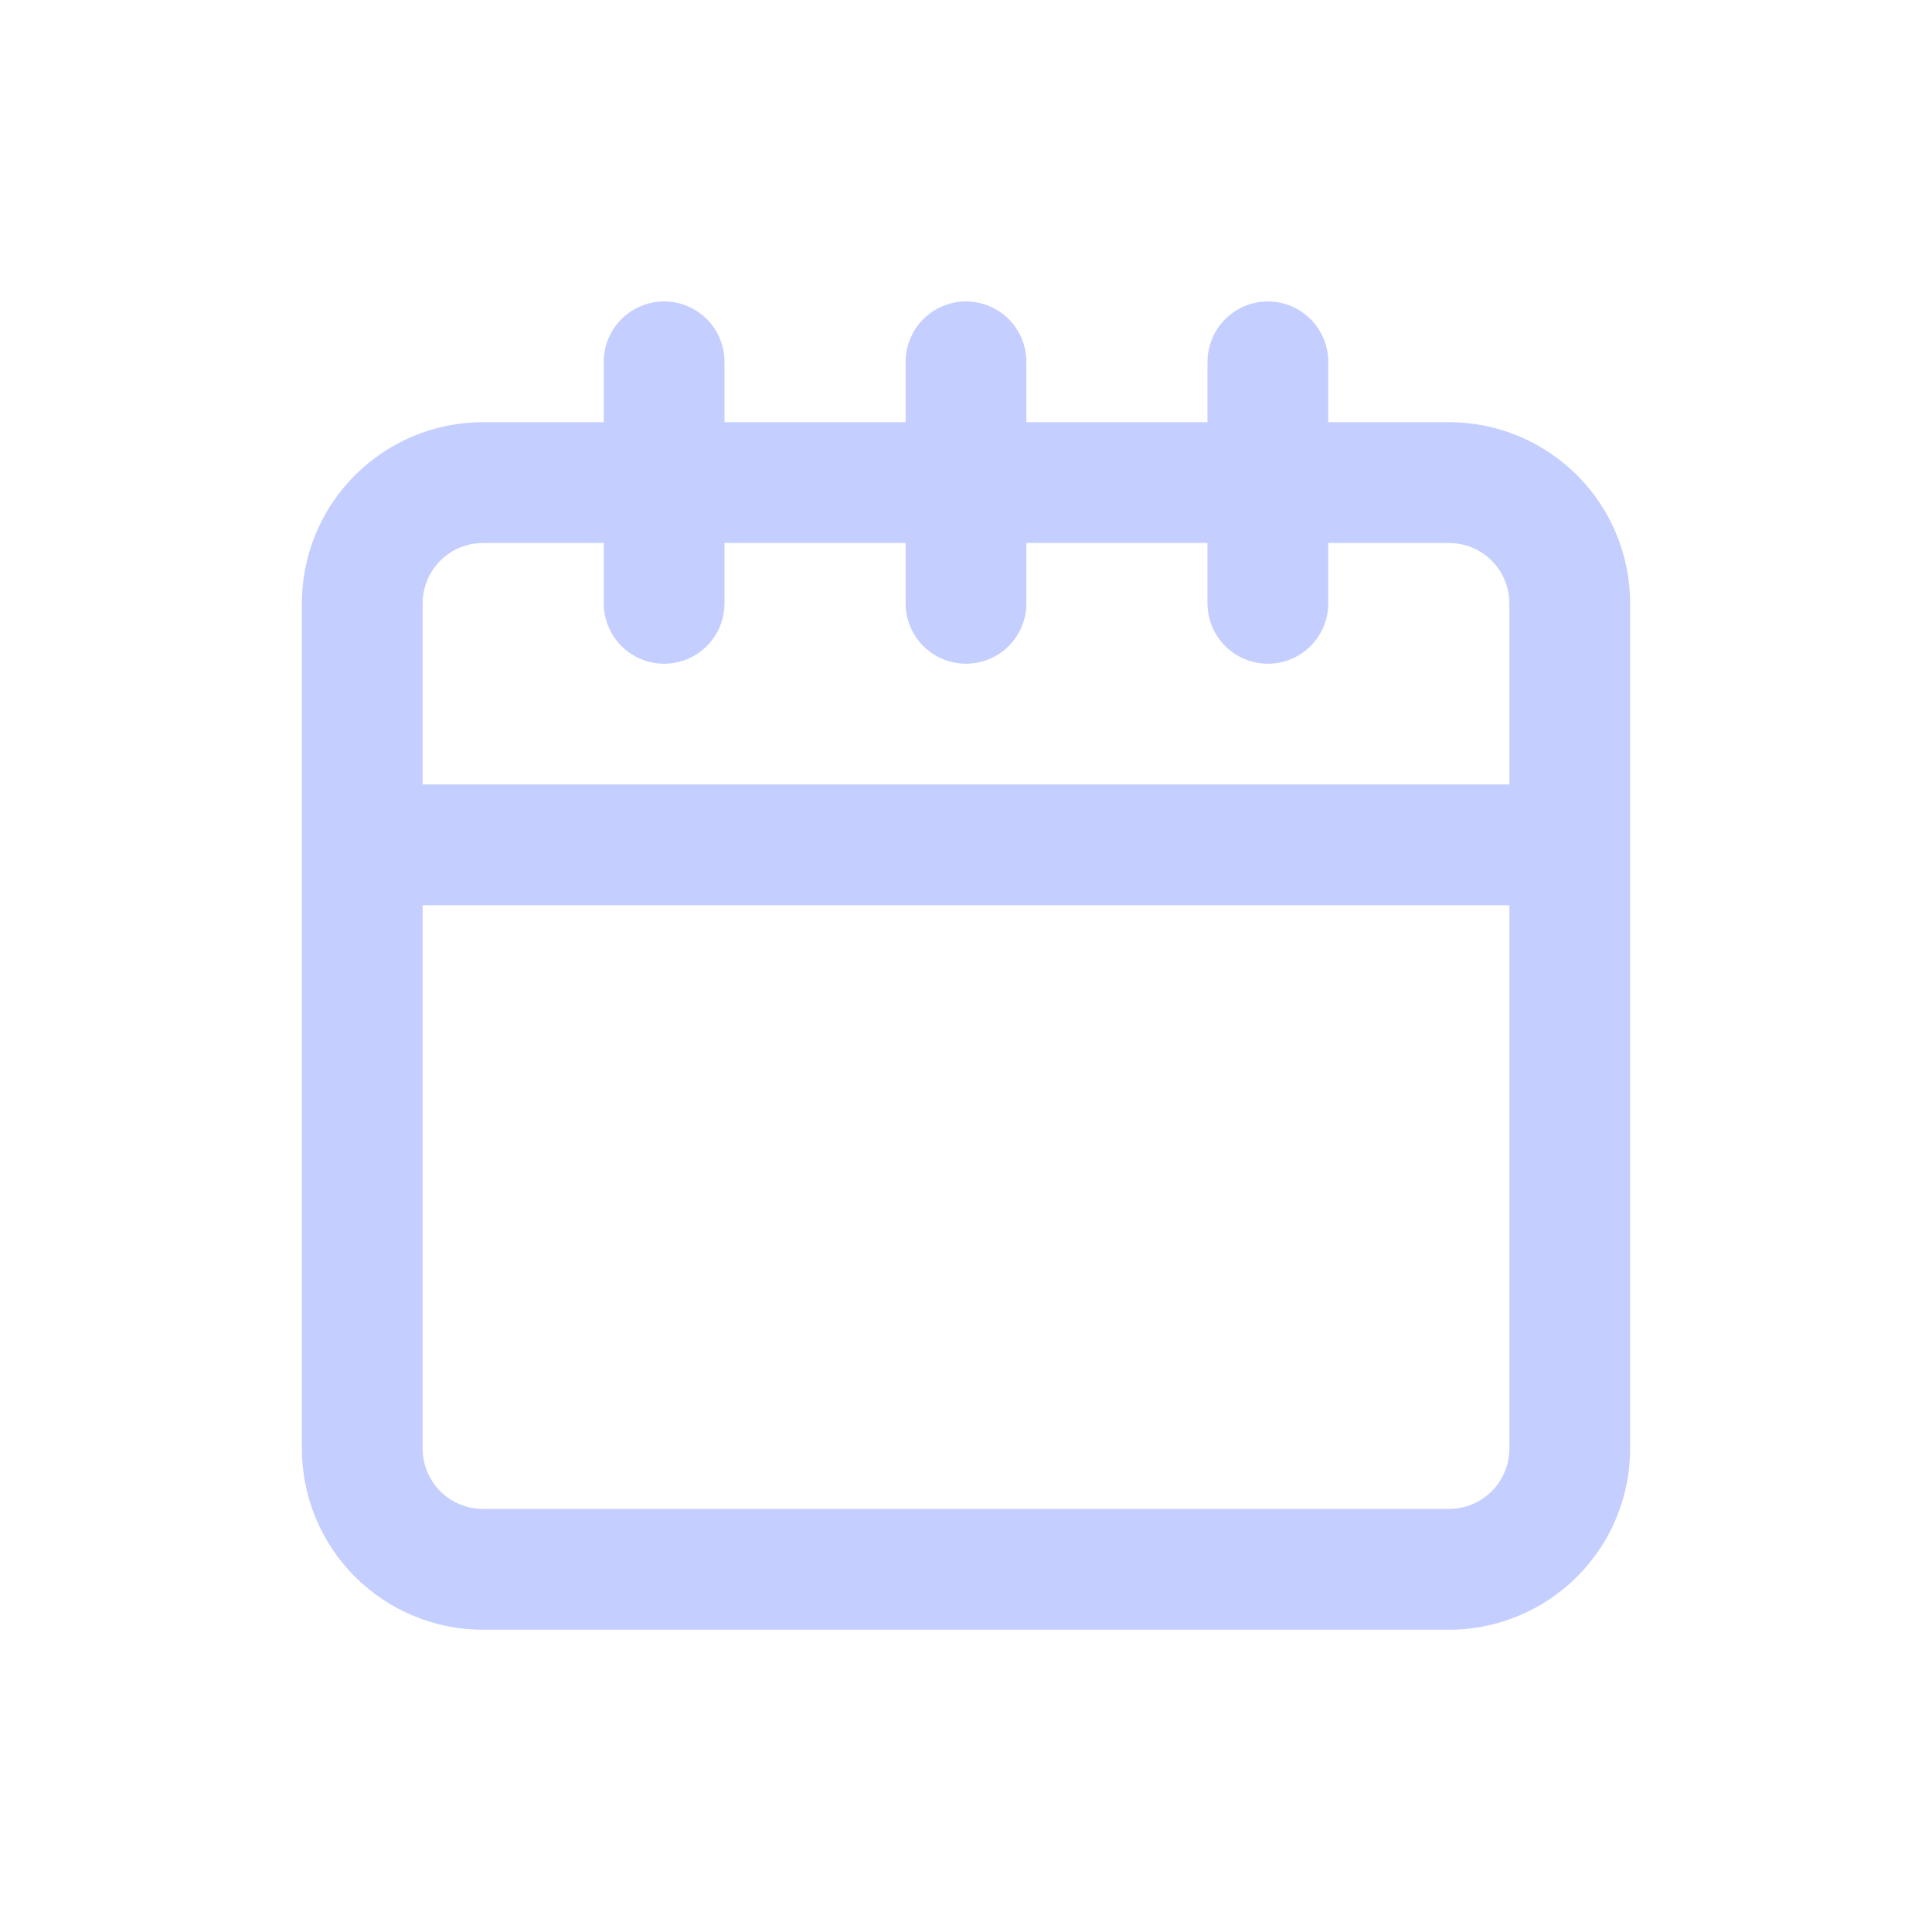
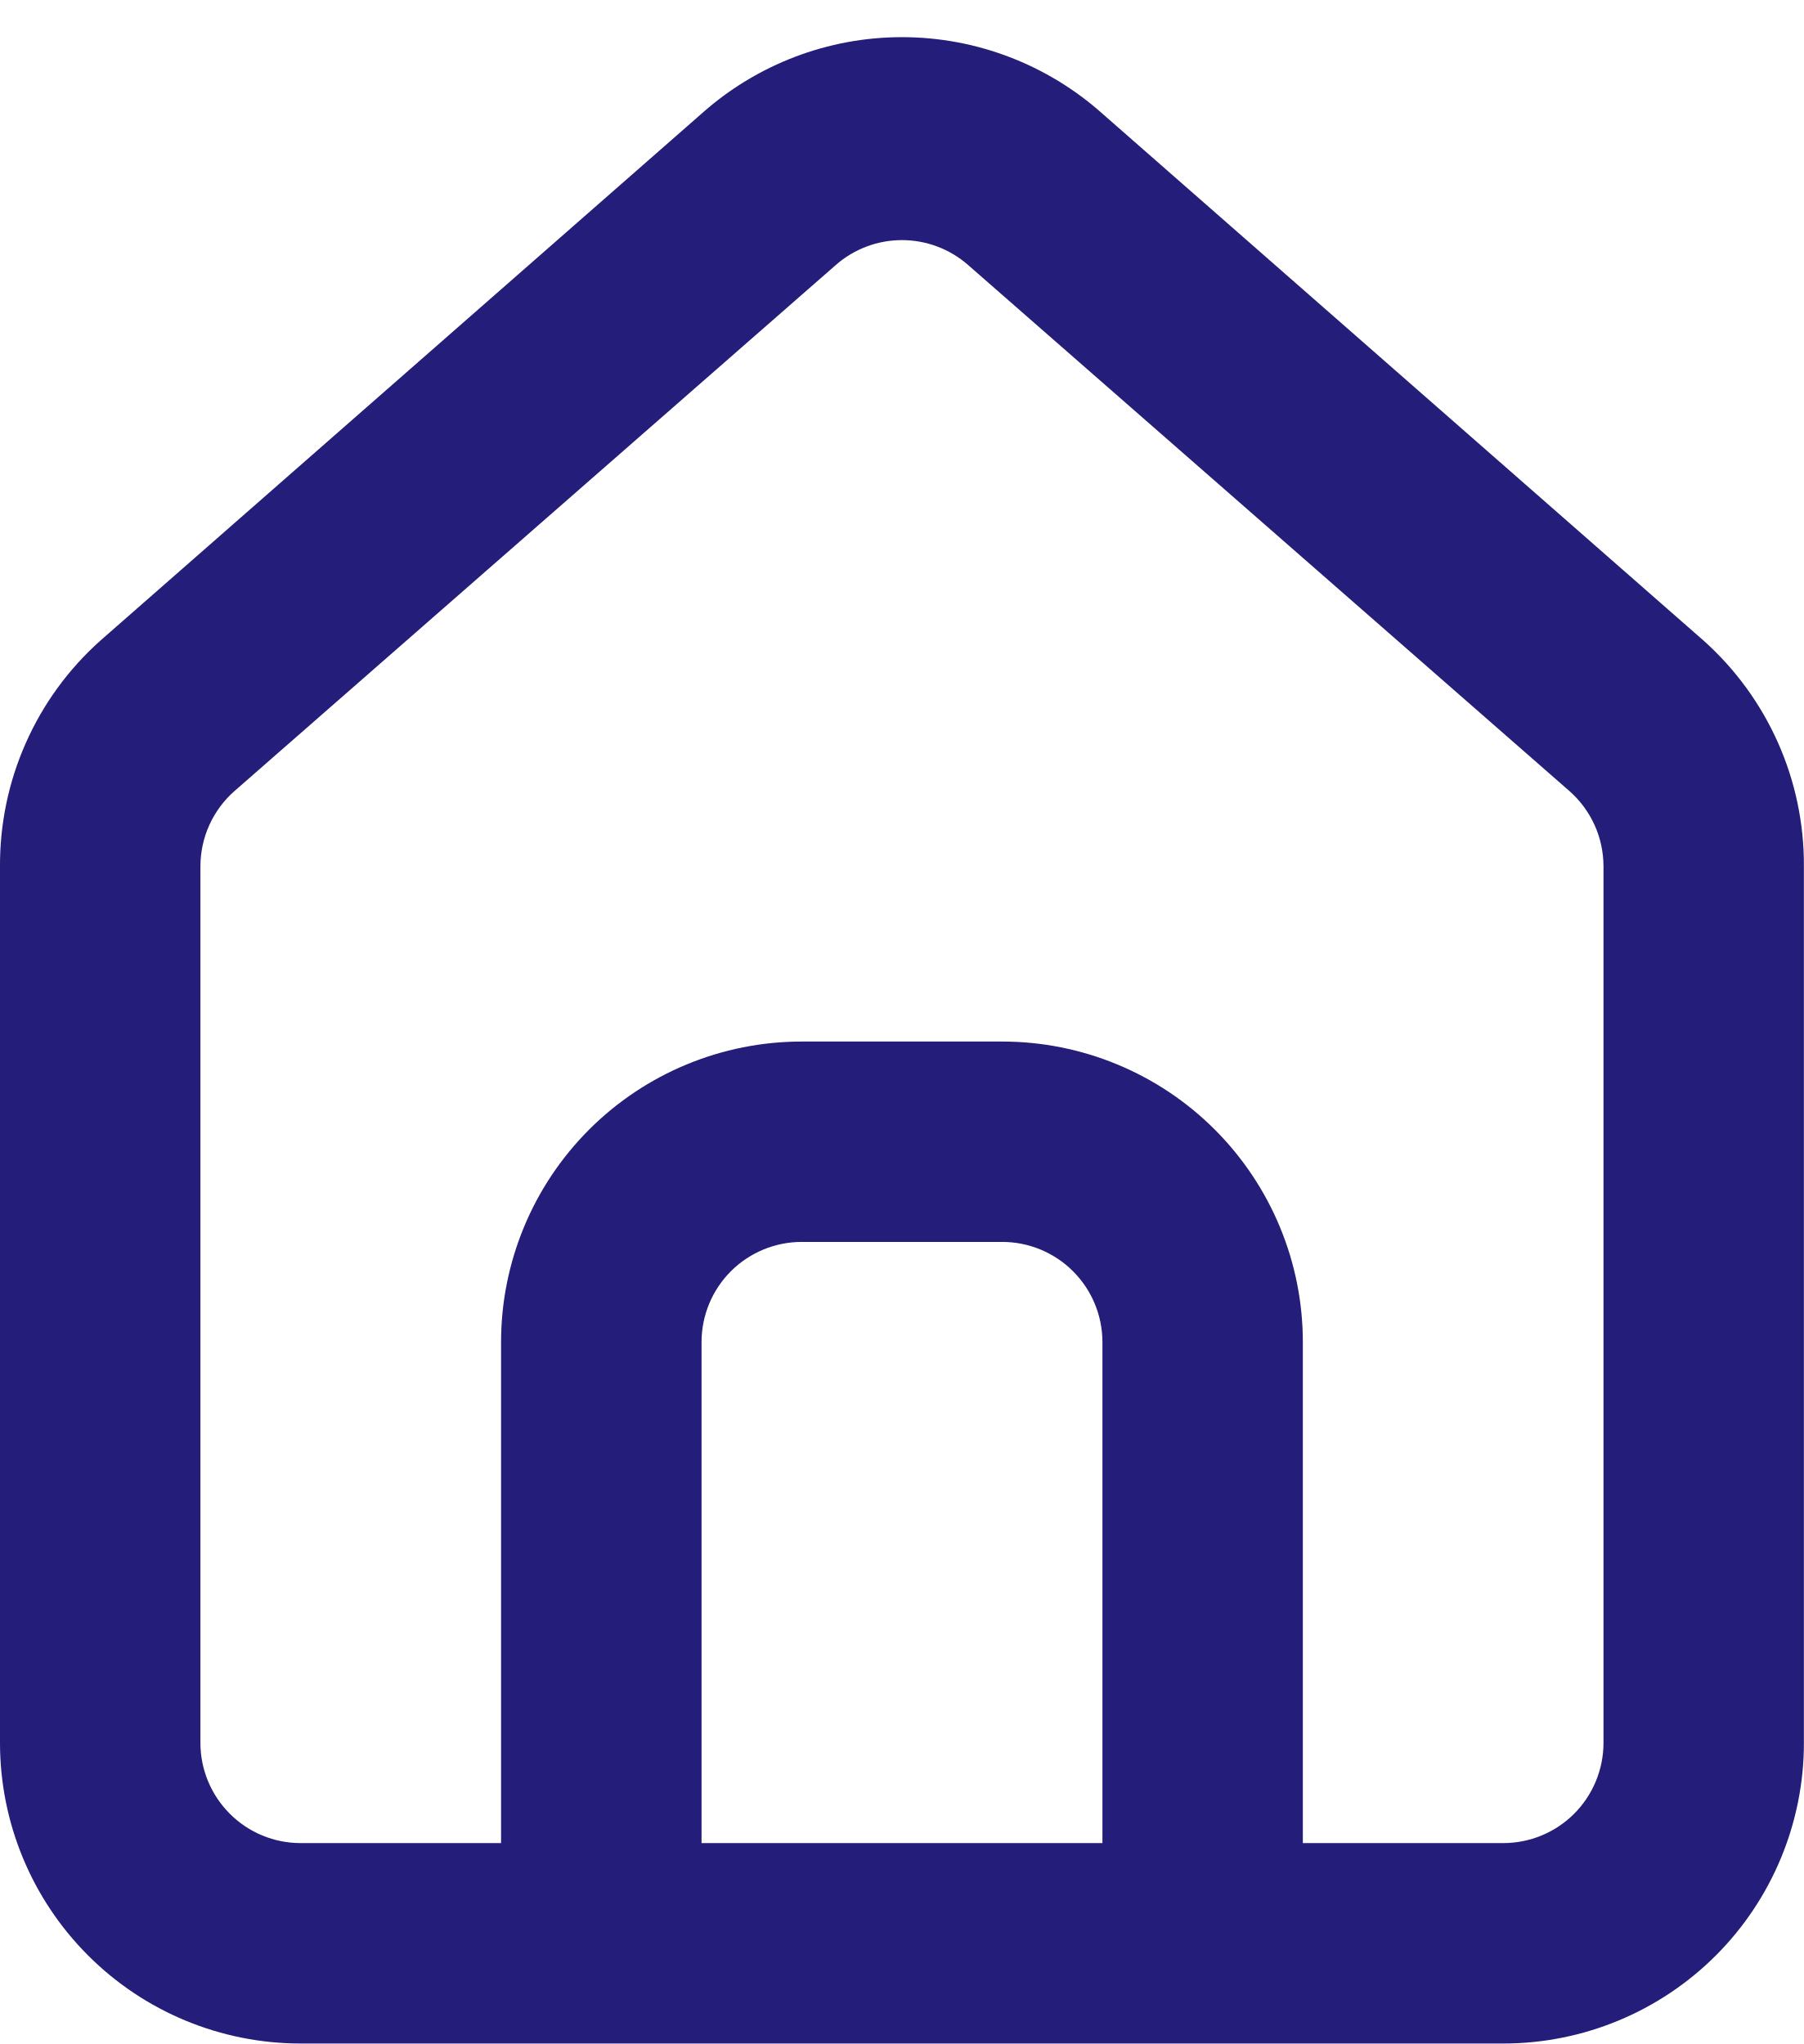
- <svg xmlns="http://www.w3.org/2000/svg" width="40" height="40" viewBox="0 0 40 40" fill="none">
-   <path d="M30 8.741H27.5V7.491C27.5 7.16 27.368 6.842 27.134 6.608C26.899 6.373 26.581 6.241 26.25 6.241C25.919 6.241 25.601 6.373 25.366 6.608C25.132 6.842 25 7.16 25 7.491V8.741H21.25V7.491C21.25 7.16 21.118 6.842 20.884 6.608C20.649 6.373 20.331 6.241 20 6.241C19.669 6.241 19.351 6.373 19.116 6.608C18.882 6.842 18.75 7.16 18.75 7.491V8.741H15V7.491C15 7.16 14.868 6.842 14.634 6.608C14.399 6.373 14.082 6.241 13.75 6.241C13.418 6.241 13.101 6.373 12.866 6.608C12.632 6.842 12.5 7.16 12.5 7.491V8.741H10C9.005 8.741 8.052 9.137 7.348 9.84C6.645 10.543 6.25 11.497 6.25 12.492V29.991C6.25 30.986 6.645 31.94 7.348 32.643C8.052 33.346 9.005 33.742 10 33.742H30C30.995 33.742 31.948 33.346 32.652 32.643C33.355 31.94 33.75 30.986 33.75 29.991V12.492C33.75 11.497 33.355 10.543 32.652 9.84C31.948 9.137 30.995 8.741 30 8.741ZM8.75 12.492C8.75 12.16 8.882 11.842 9.116 11.608C9.351 11.373 9.668 11.242 10 11.242H12.5V12.492C12.5 12.823 12.632 13.141 12.866 13.375C13.101 13.61 13.418 13.742 13.75 13.742C14.082 13.742 14.399 13.61 14.634 13.375C14.868 13.141 15 12.823 15 12.492V11.242H18.75V12.492C18.75 12.823 18.882 13.141 19.116 13.375C19.351 13.61 19.669 13.742 20 13.742C20.331 13.742 20.649 13.61 20.884 13.375C21.118 13.141 21.25 12.823 21.25 12.492V11.242H25V12.492C25 12.823 25.132 13.141 25.366 13.375C25.601 13.61 25.919 13.742 26.25 13.742C26.581 13.742 26.899 13.61 27.134 13.375C27.368 13.141 27.5 12.823 27.5 12.492V11.242H30C30.331 11.242 30.649 11.373 30.884 11.608C31.118 11.842 31.25 12.16 31.25 12.492V16.241H8.75V12.492ZM31.25 29.991C31.25 30.323 31.118 30.641 30.884 30.875C30.649 31.11 30.331 31.241 30 31.241H10C9.668 31.241 9.351 31.11 9.116 30.875C8.882 30.641 8.75 30.323 8.75 29.991V18.741H31.25V29.991Z" fill="#C4CEFF" />
+ <svg xmlns="http://www.w3.org/2000/svg" width="30" height="34" viewBox="0 0 30 34" fill="none">
+   <path d="M28.334 10.658L18.334 1.891C17.417 1.072 16.23 0.618 15 0.618C13.77 0.618 12.584 1.072 11.667 1.891L1.667 10.658C1.137 11.132 0.715 11.712 0.428 12.362C0.14 13.011 -0.005 13.715 0 14.425V28.991C0 30.317 0.527 31.589 1.465 32.527C2.402 33.465 3.674 33.992 5 33.992H25C26.326 33.992 27.598 33.465 28.536 32.527C29.473 31.589 30 30.317 30 28.991V14.408C30.003 13.701 29.857 13.001 29.569 12.354C29.282 11.708 28.861 11.13 28.334 10.658ZM18.334 30.658H11.667V22.325C11.667 21.883 11.842 21.459 12.155 21.146C12.467 20.834 12.892 20.658 13.334 20.658H16.667C17.109 20.658 17.533 20.834 17.845 21.146C18.158 21.459 18.334 21.883 18.334 22.325V30.658ZM26.667 28.991C26.667 29.433 26.491 29.857 26.179 30.17C25.866 30.483 25.442 30.658 25 30.658H21.667V22.325C21.667 20.999 21.14 19.727 20.202 18.789C19.265 17.852 17.993 17.325 16.667 17.325H13.334C12.007 17.325 10.736 17.852 9.798 18.789C8.86 19.727 8.333 20.999 8.333 22.325V30.658H5C4.558 30.658 4.134 30.483 3.822 30.17C3.509 29.857 3.333 29.433 3.333 28.991V14.408C3.334 14.171 3.384 13.938 3.482 13.722C3.58 13.507 3.722 13.314 3.9 13.158L13.9 4.408C14.204 4.141 14.595 3.994 15 3.994C15.405 3.994 15.796 4.141 16.1 4.408L26.1 13.158C26.278 13.314 26.42 13.507 26.518 13.722C26.616 13.938 26.666 14.171 26.667 14.408V28.991Z" fill="#241D79" />
</svg>
